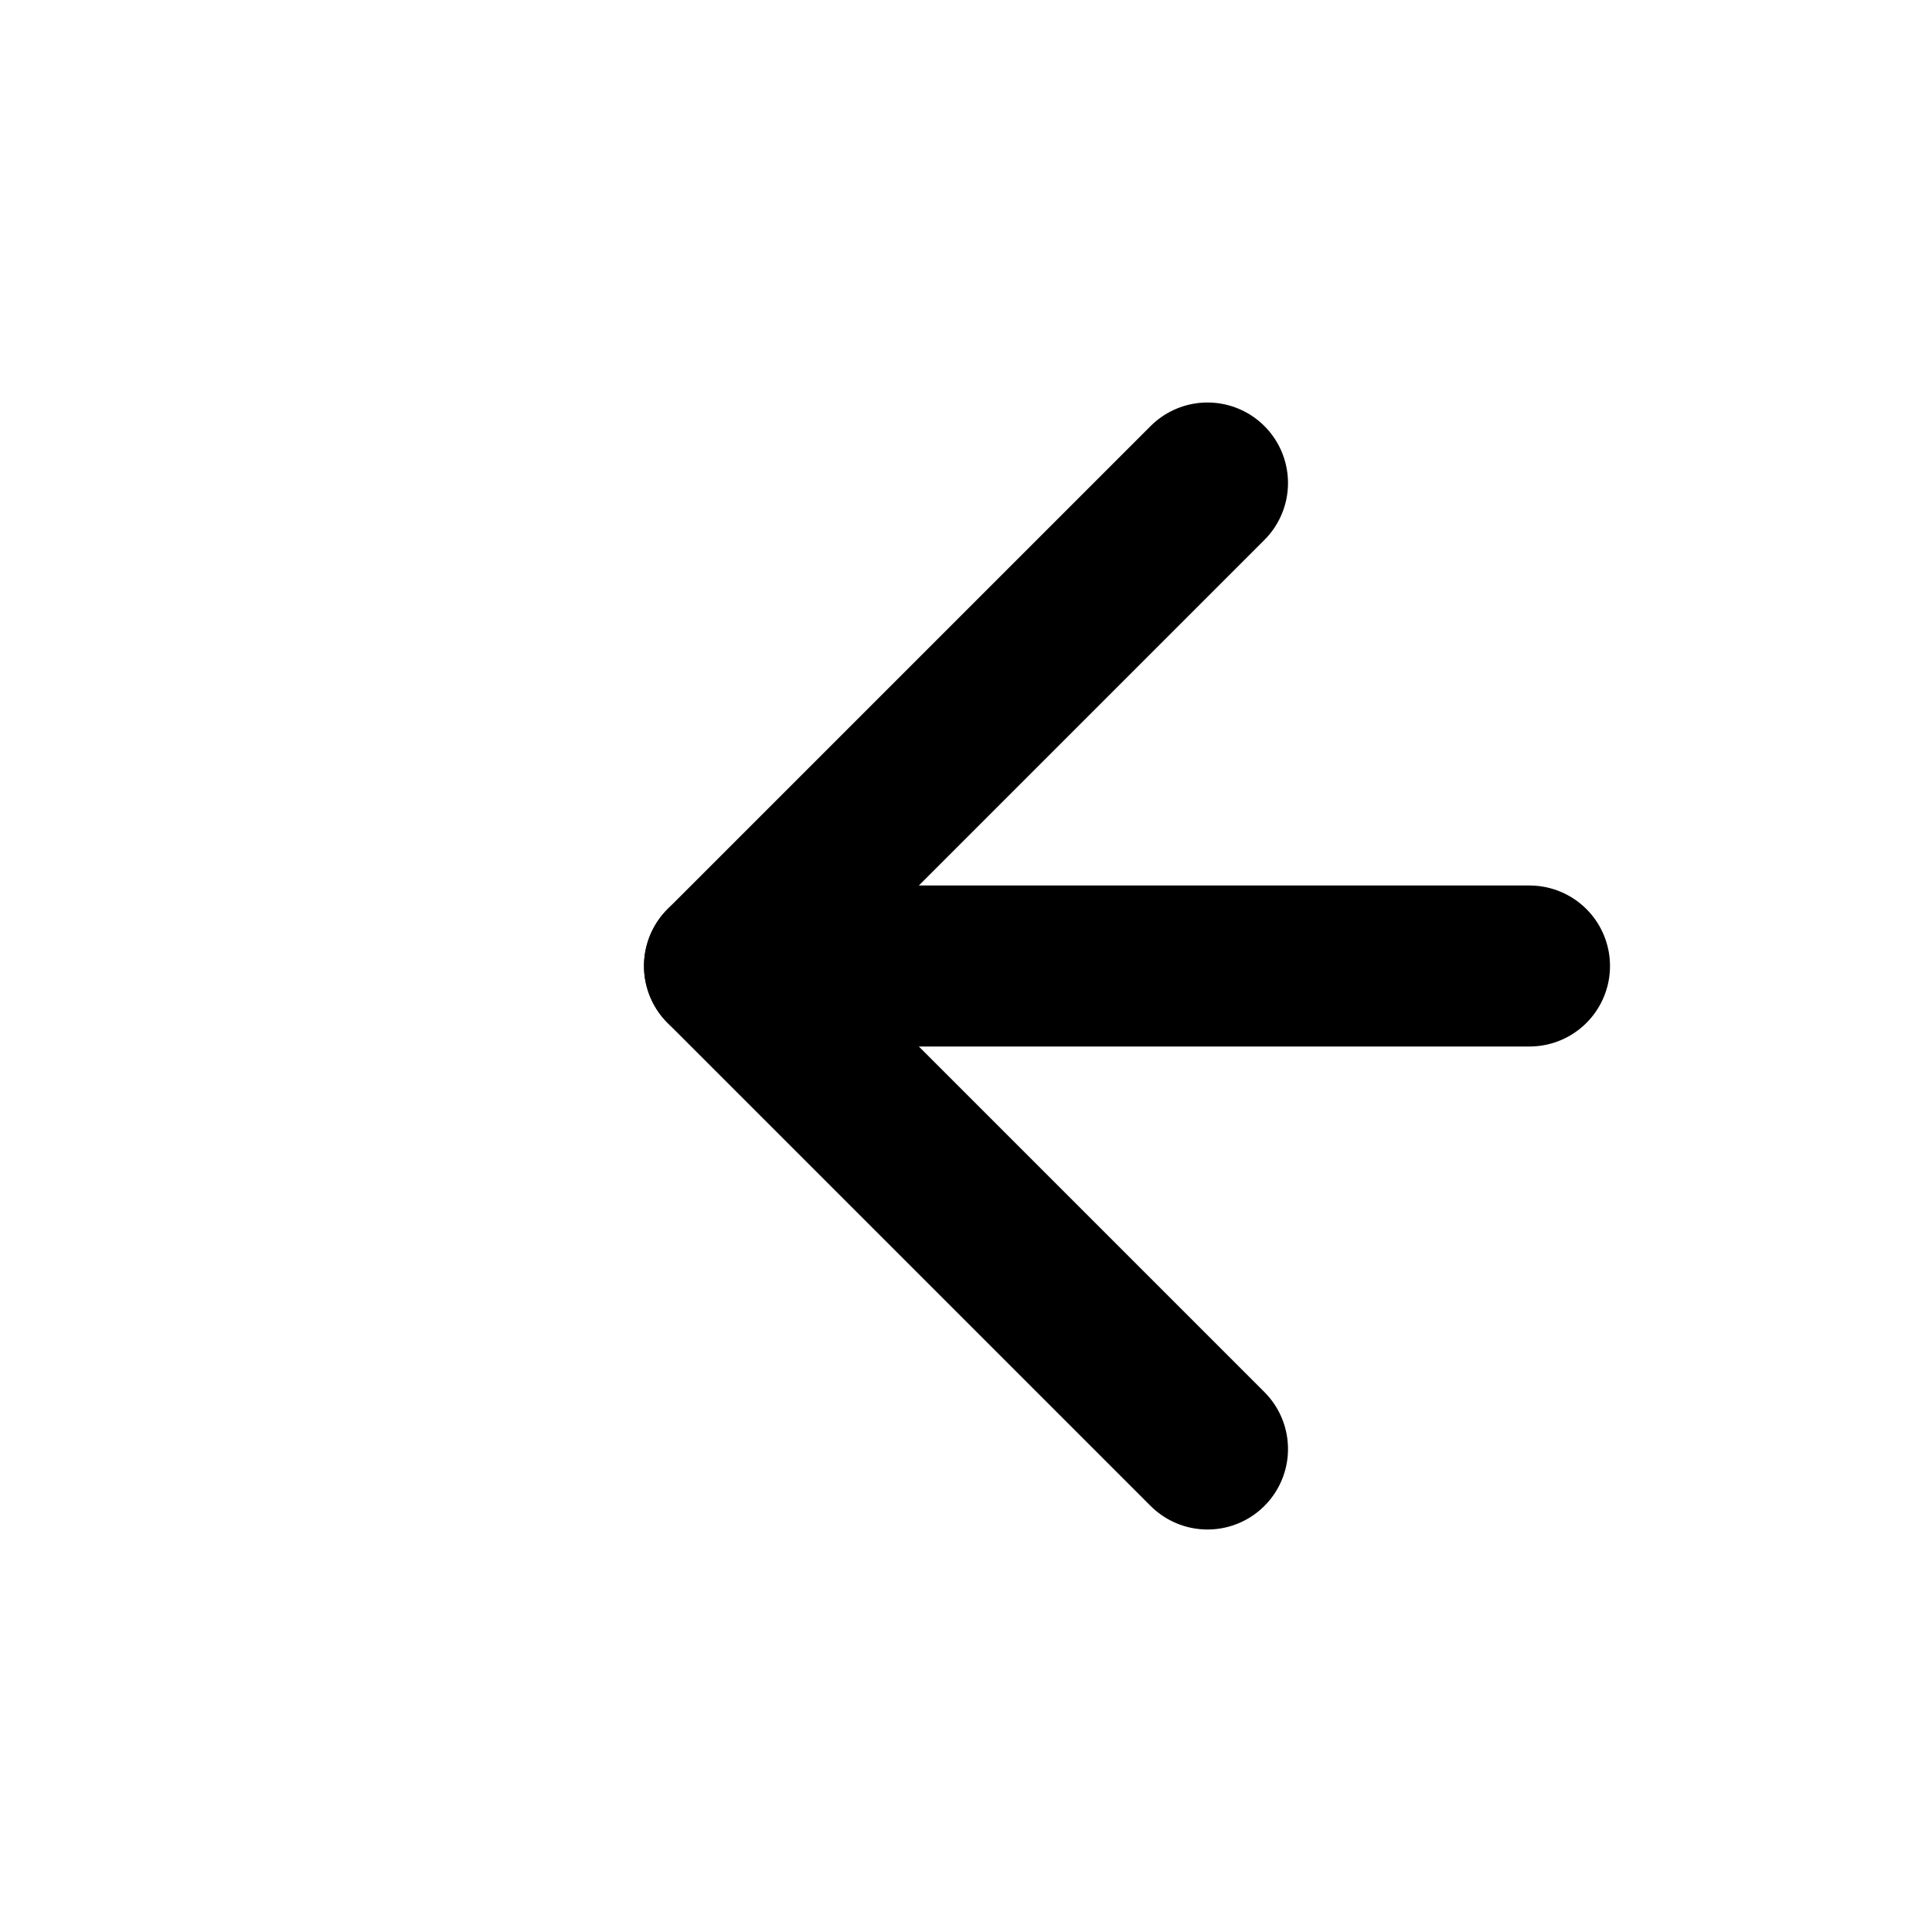
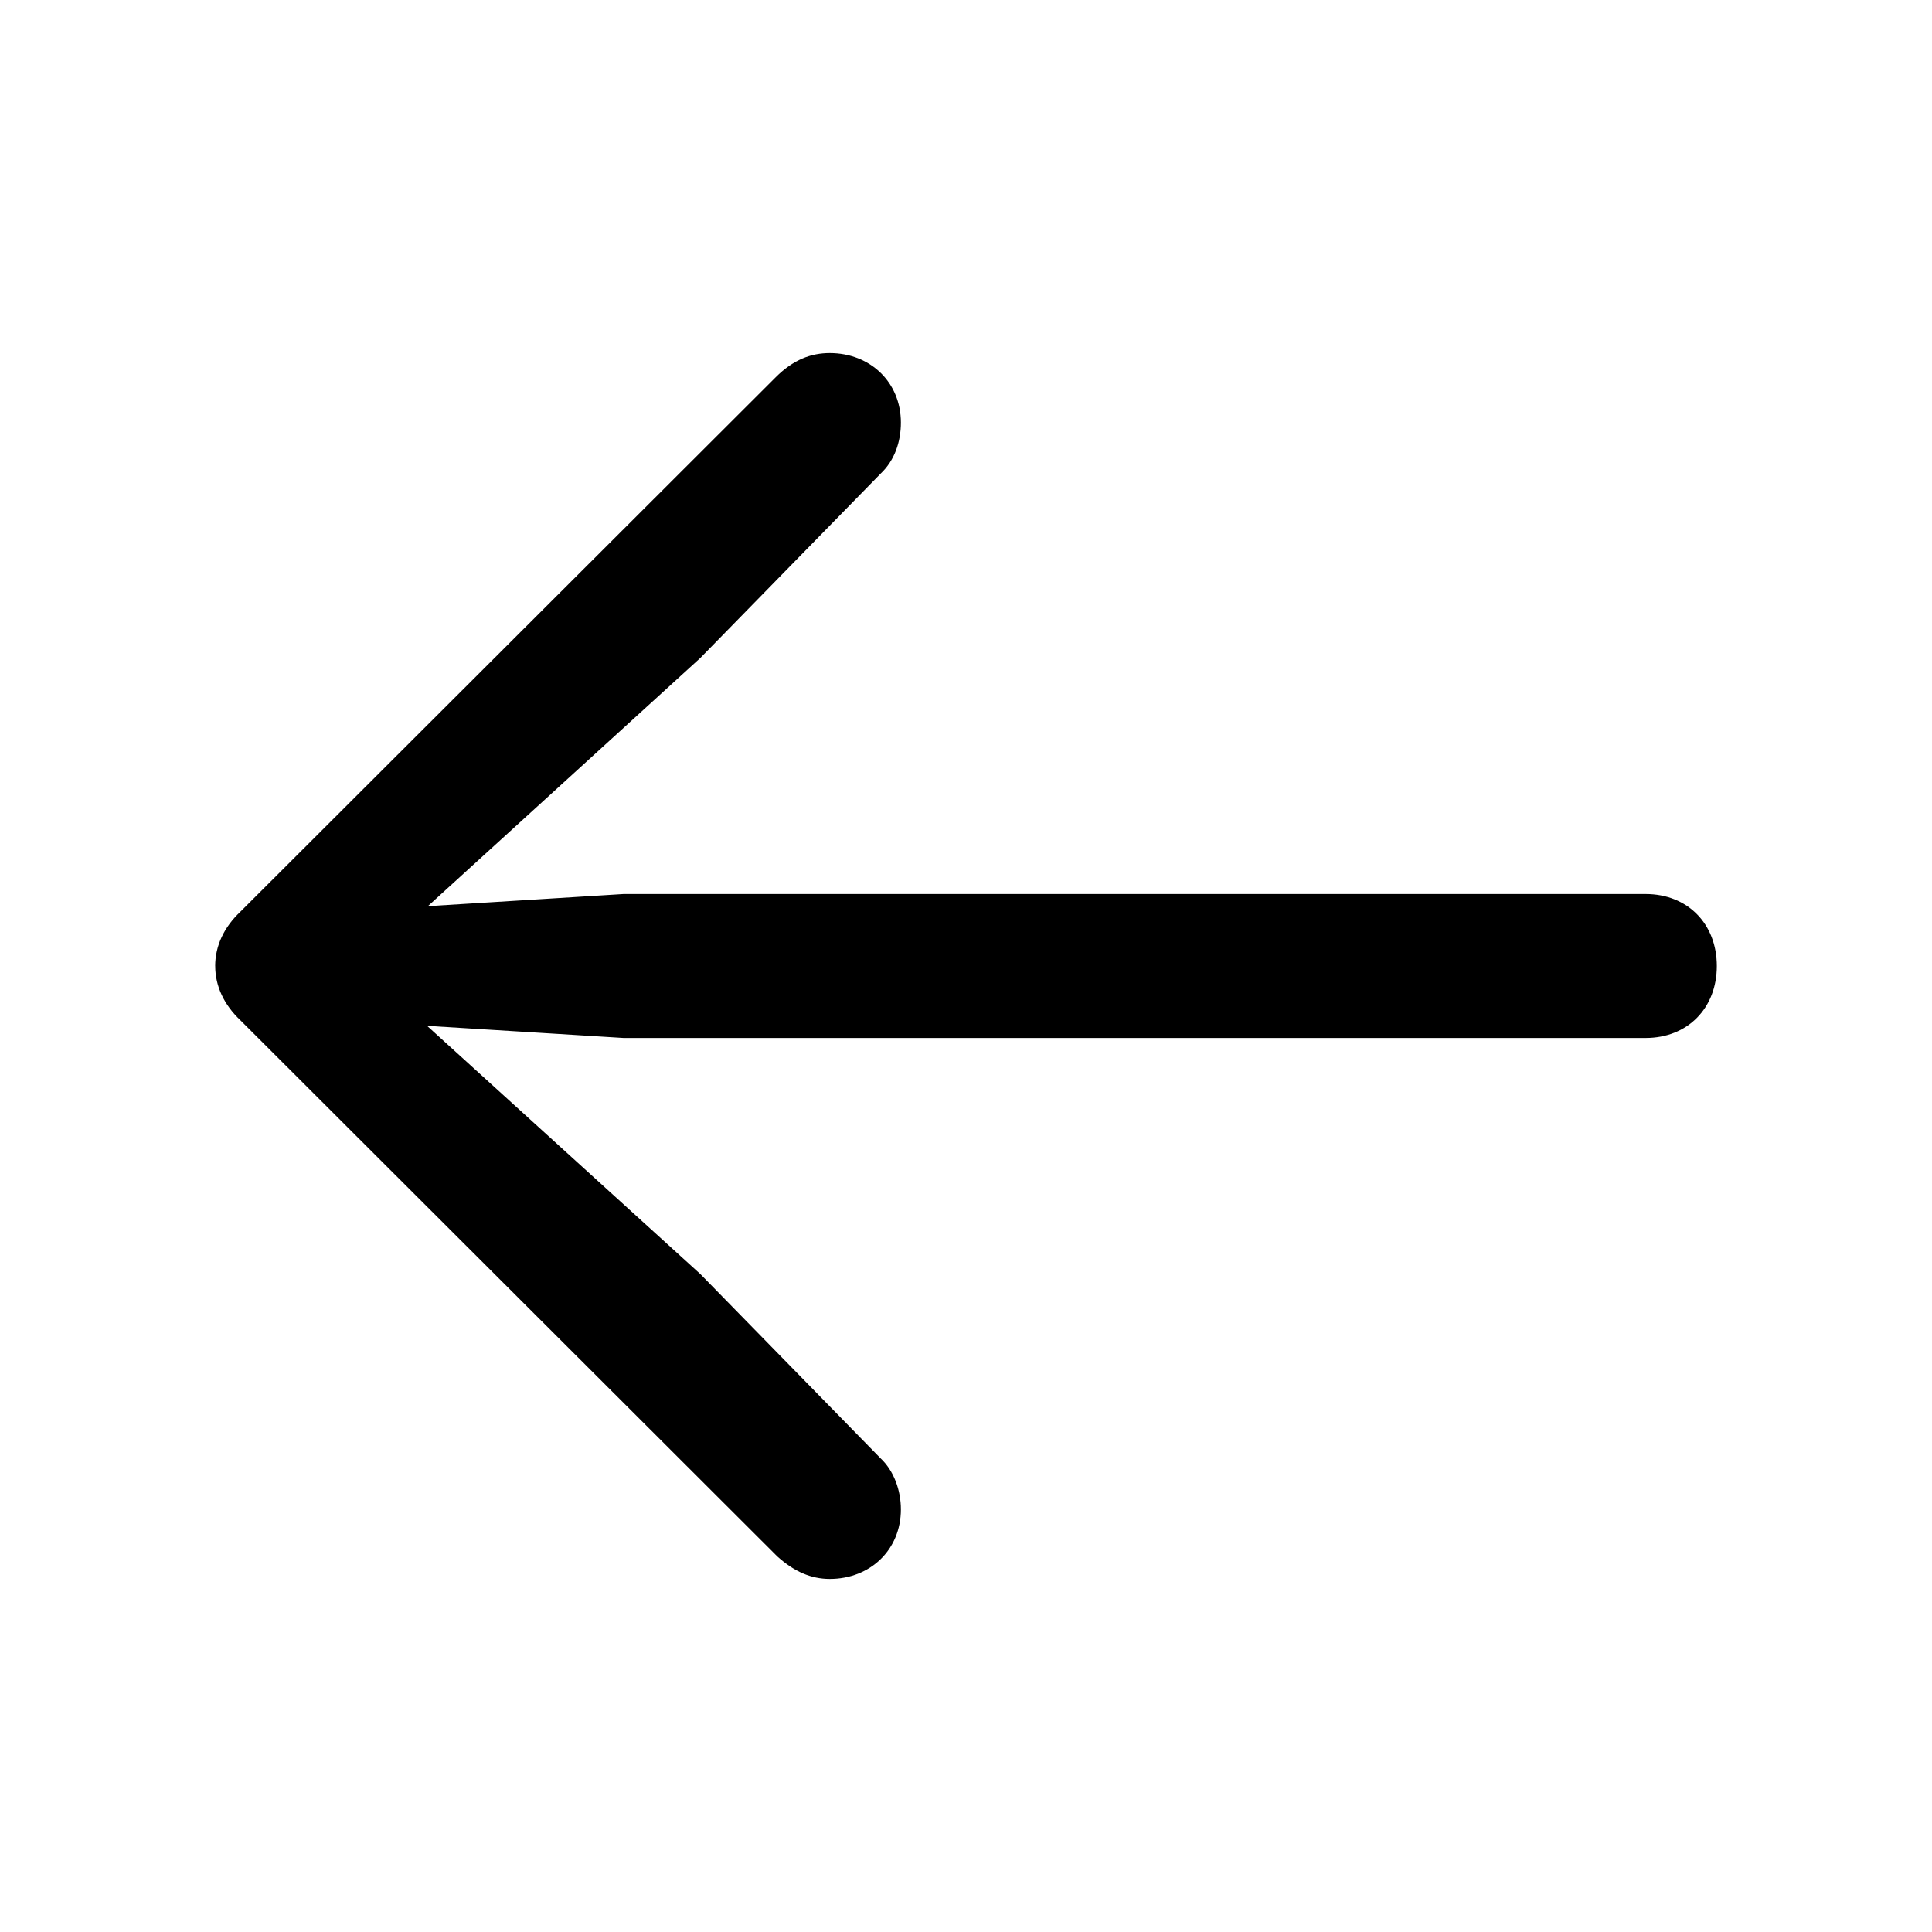
- <svg xmlns="http://www.w3.org/2000/svg" viewBox="0 0 24 24" fill="none" stroke="#000" stroke-width="2" stroke-linecap="round" stroke-linejoin="round">
-   <path d="m15 18-6-6 6-6" />
-   <path d="M9 12h10" />
+ <svg xmlns="http://www.w3.org/2000/svg" viewBox="0 0 56 56">
+   <path fill="currentColor" d="M6.238 28c0 .586.258 1.125.727 1.57l15.562 15.54c.492.445.985.656 1.524.656c1.172 0 2.062-.844 2.062-2.016c0-.562-.21-1.125-.586-1.477l-5.226-5.343l-7.922-7.196l5.695.352H47.7c1.219 0 2.063-.867 2.063-2.086s-.844-2.086-2.063-2.086H18.074l-5.672.352l7.899-7.196l5.226-5.343c.399-.376.586-.915.586-1.477c0-1.172-.89-2.016-2.062-2.016c-.54 0-1.055.188-1.57.704L6.964 26.43c-.469.445-.727.984-.727 1.57" />
</svg>
